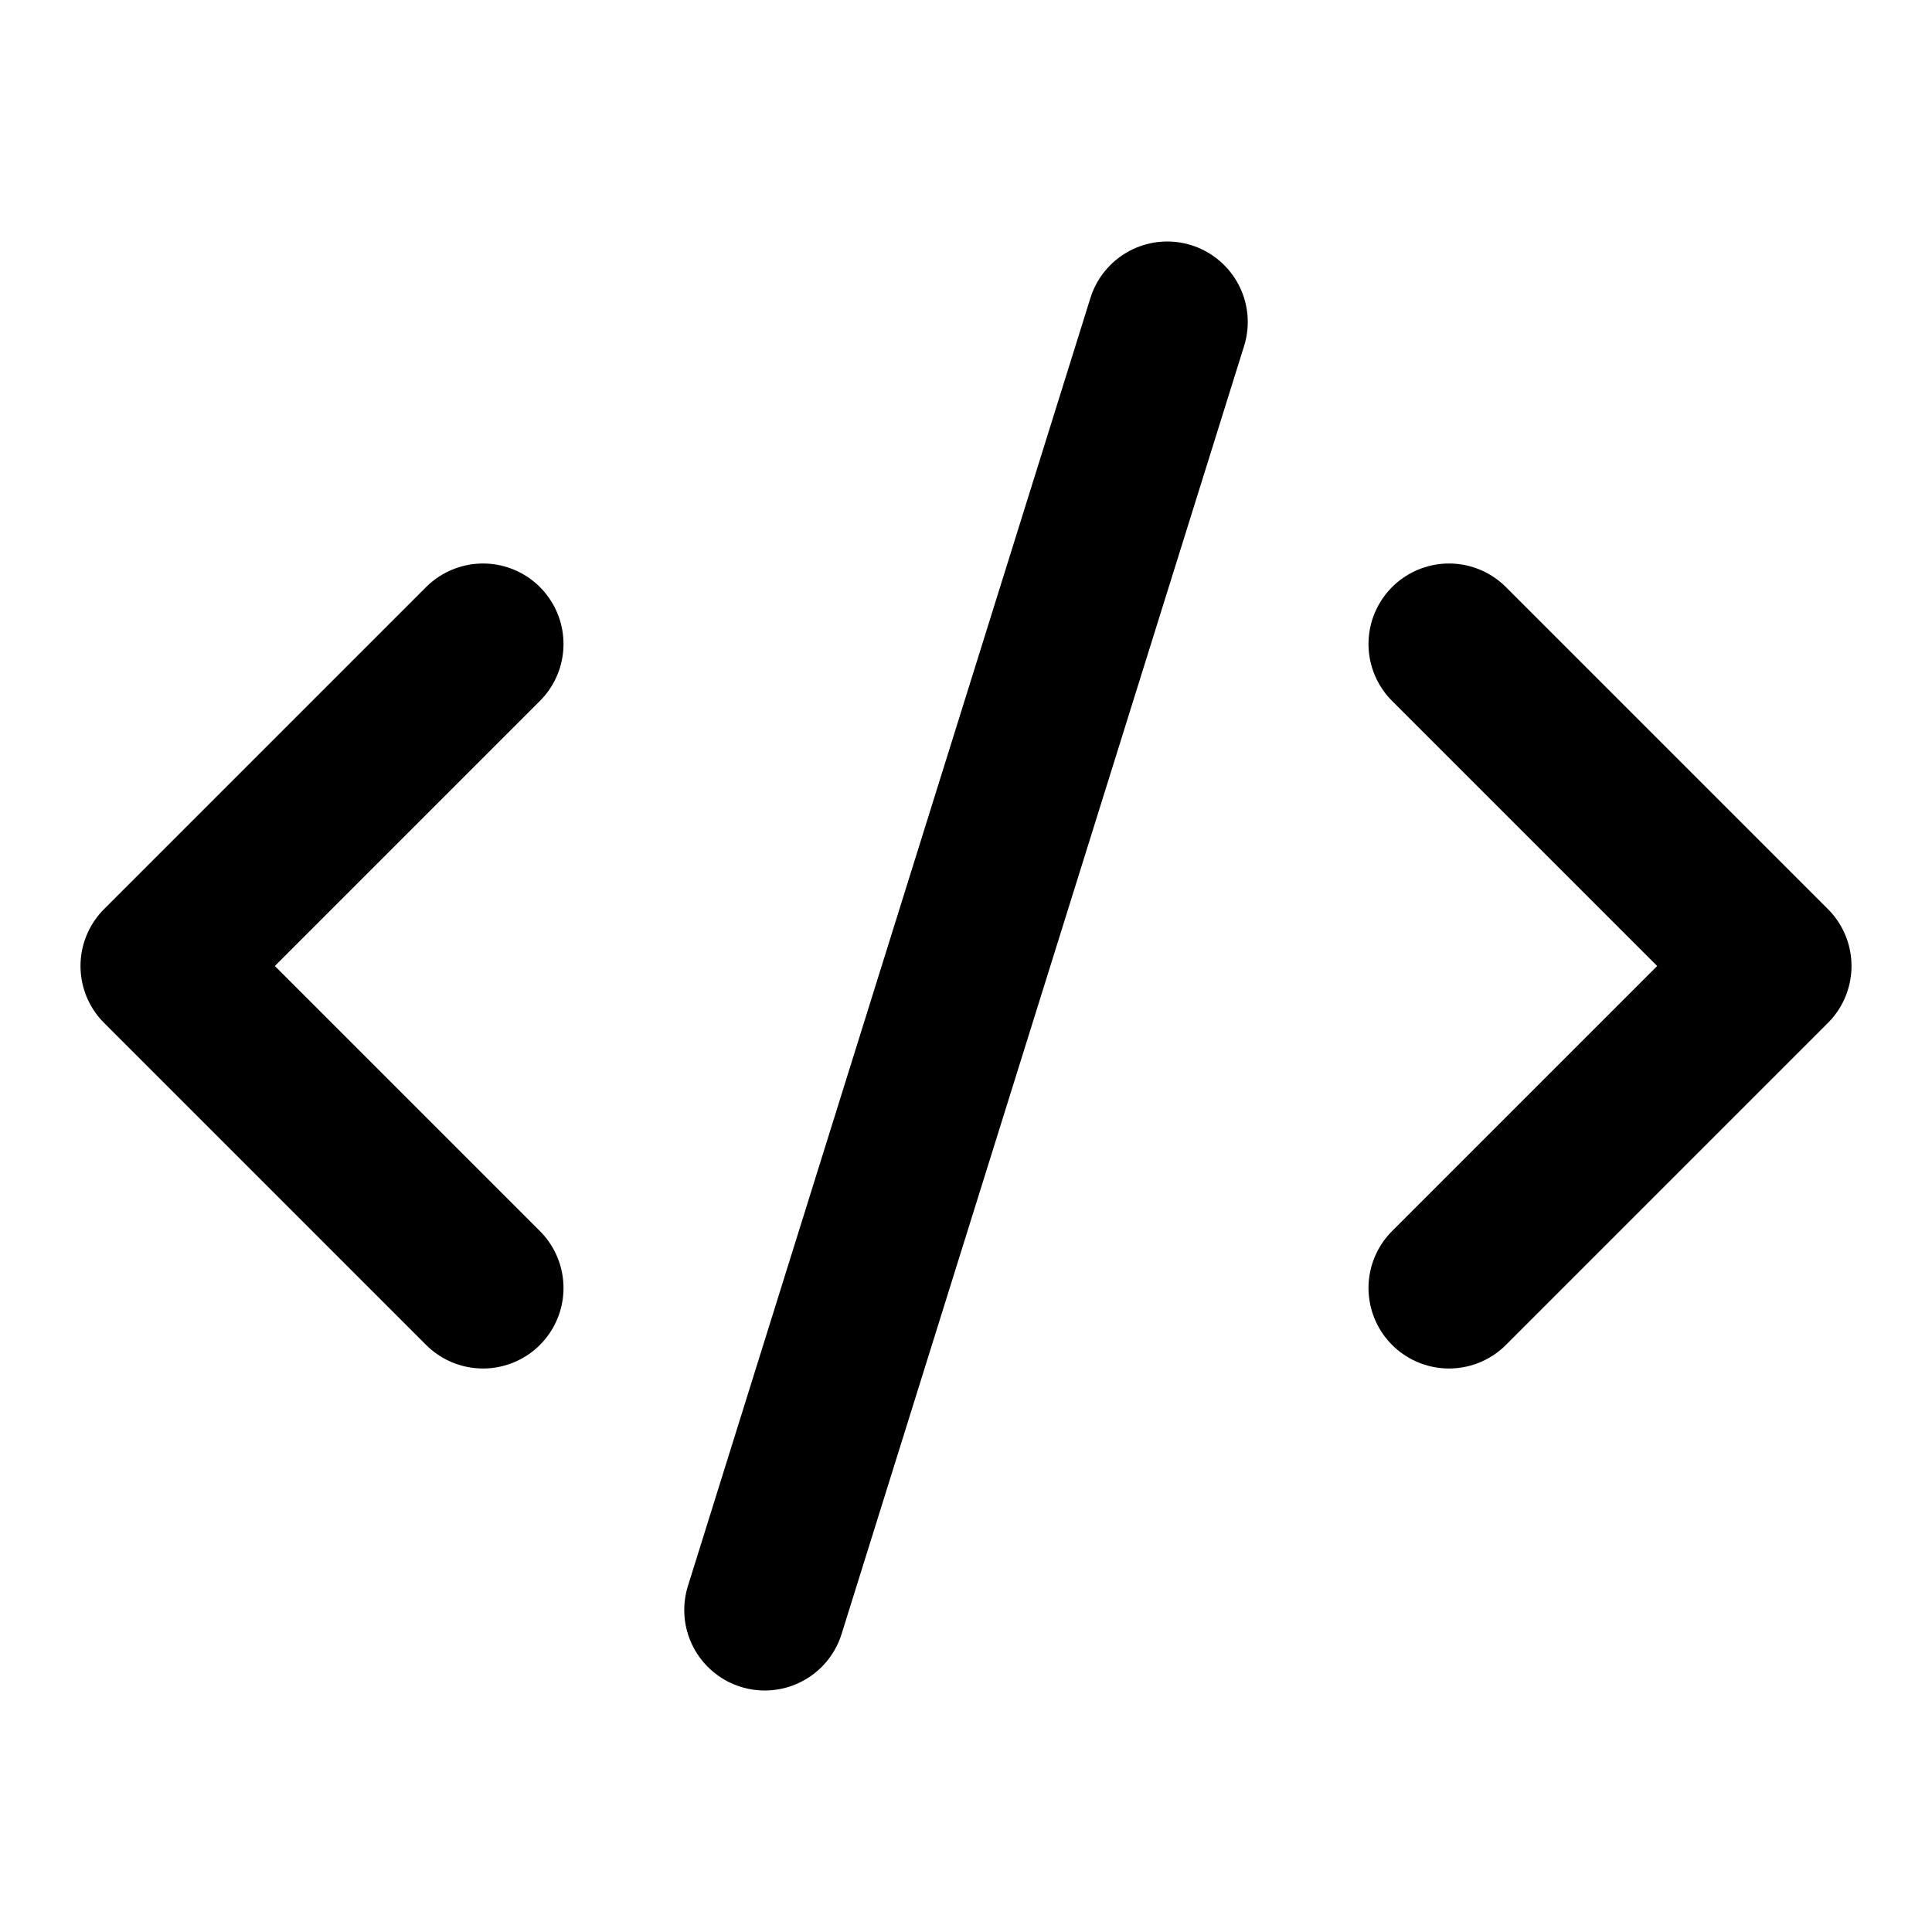
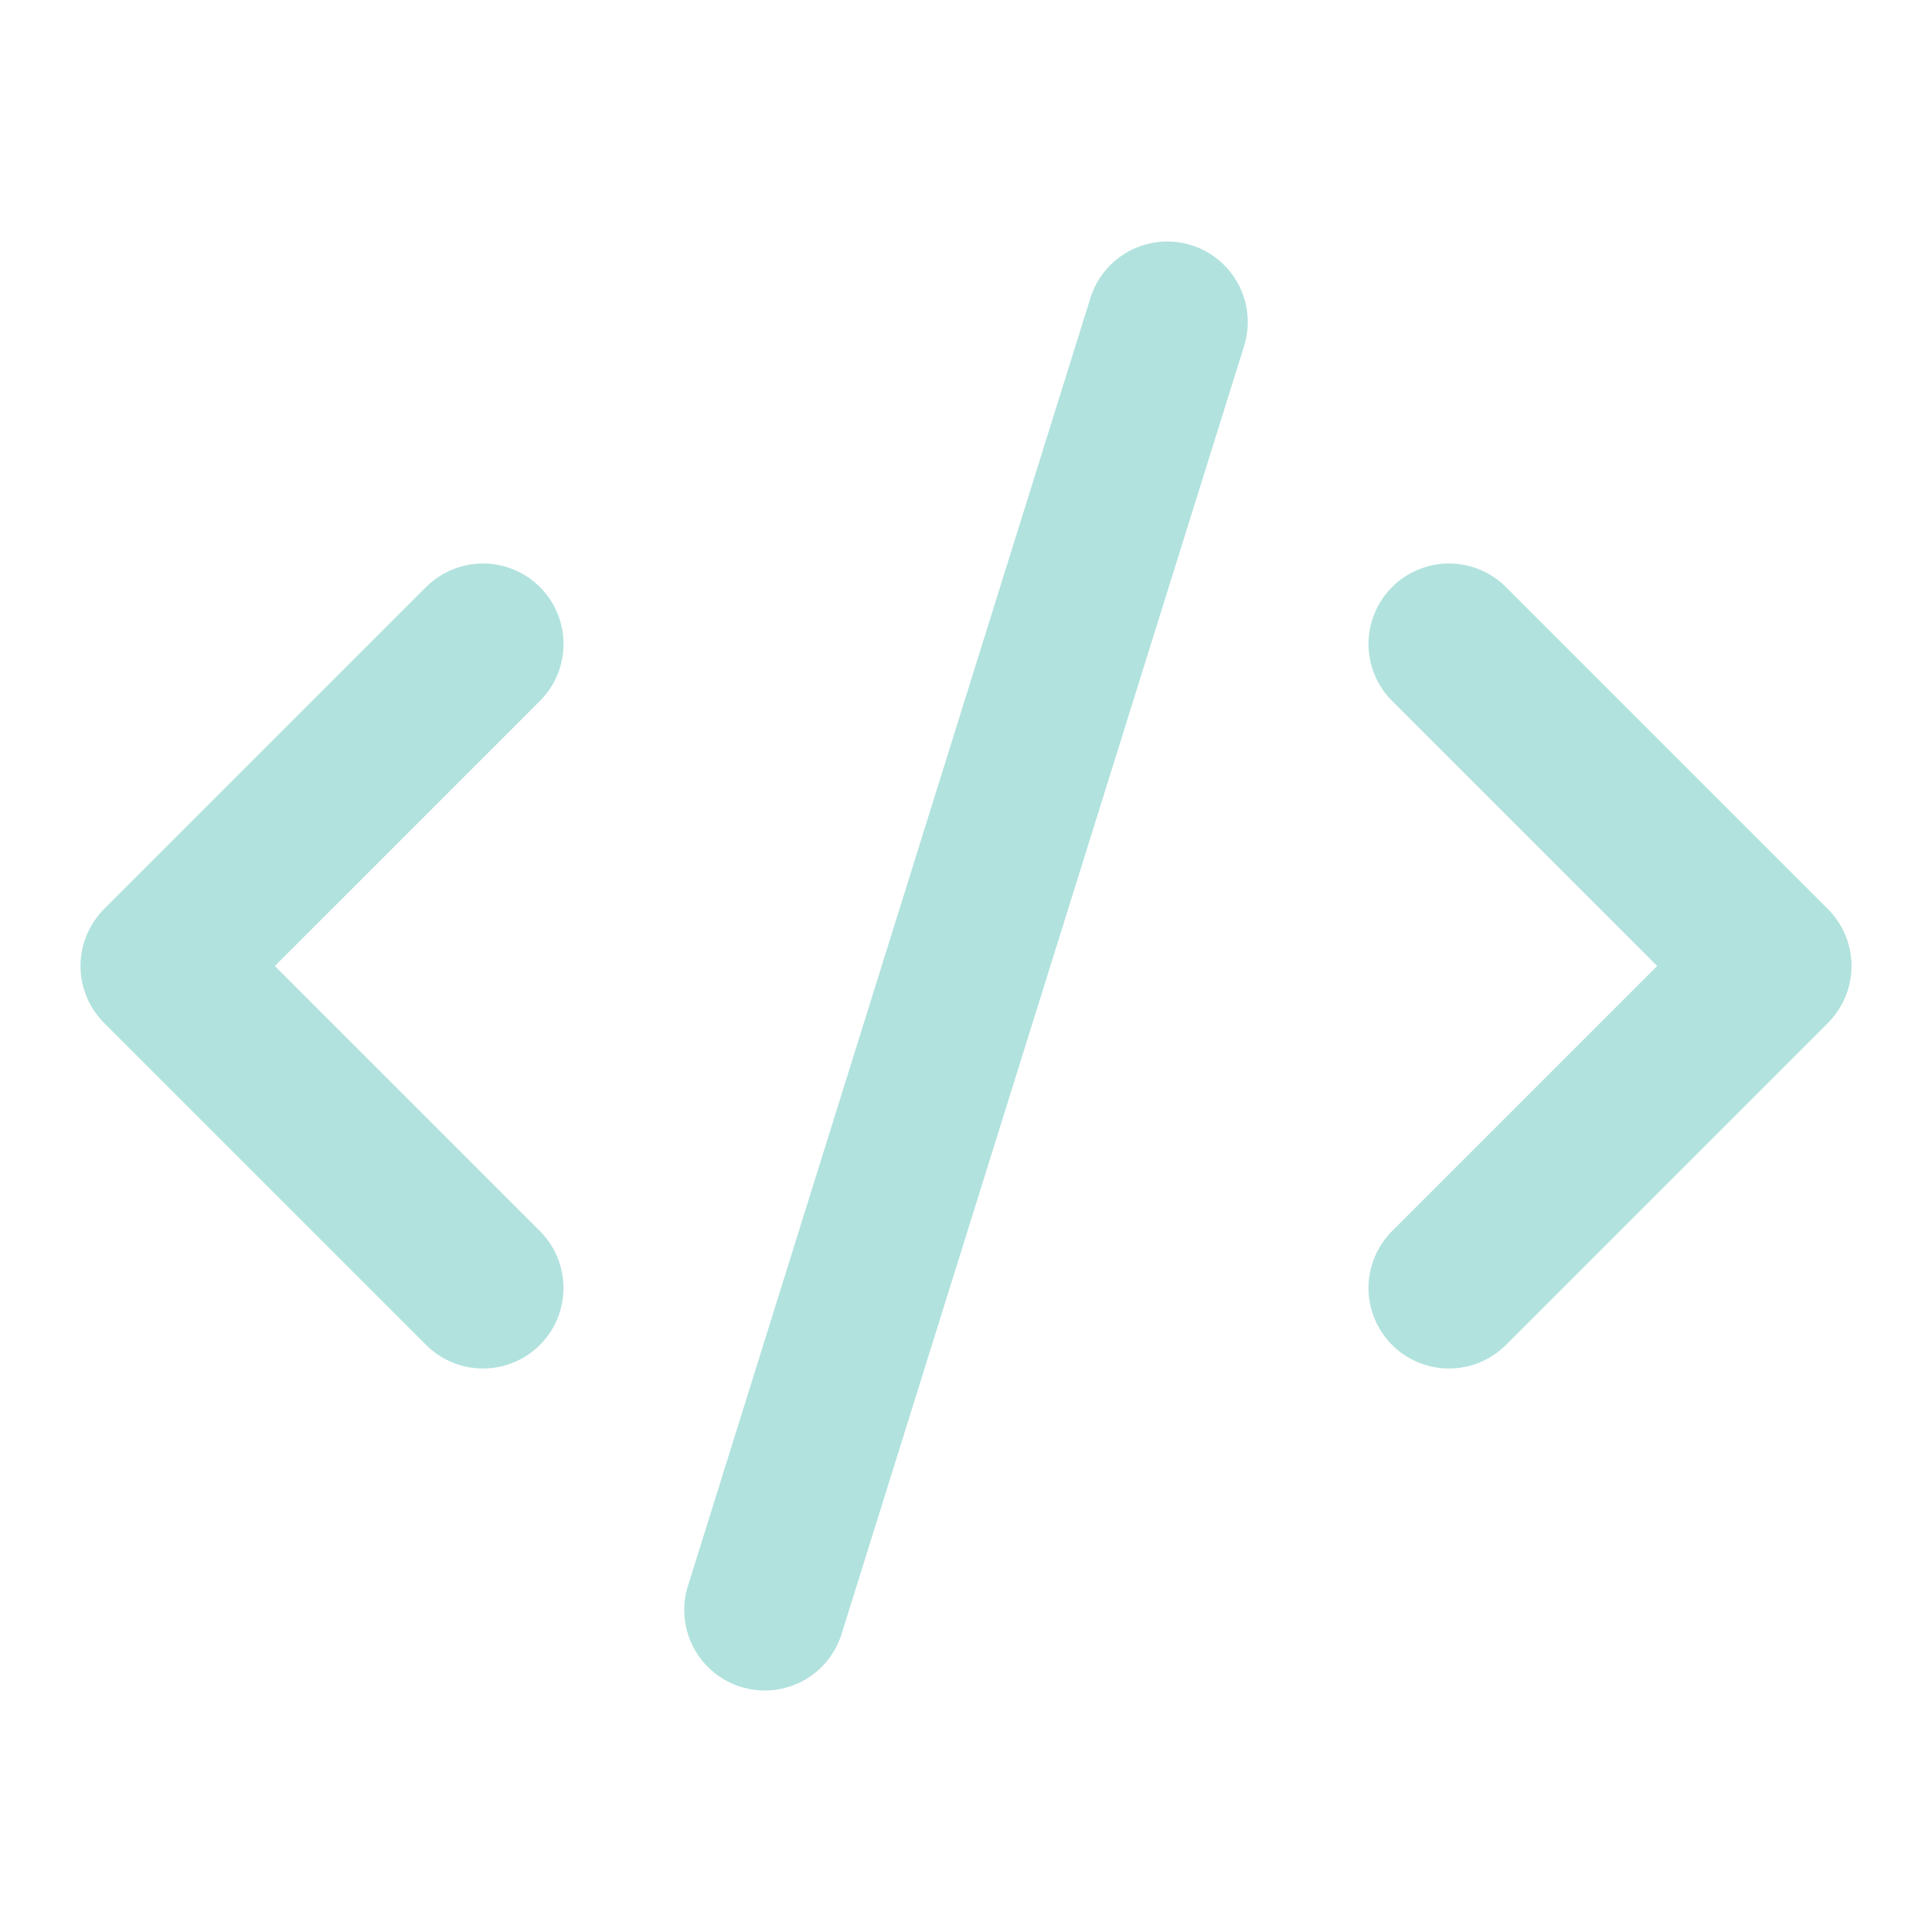
- <svg xmlns="http://www.w3.org/2000/svg" width="24" height="24" viewBox="0 0 24 24" fill="none" stroke="currentColor" stroke-width="2" stroke-linecap="round" stroke-linejoin="round" class="lucide lucide-code-xml-icon lucide-code-xml">
+ <svg xmlns="http://www.w3.org/2000/svg" width="24" height="24" viewBox="0 0 24 24" fill="none" stroke="#b1e2de" stroke-width="2" stroke-linecap="round" stroke-linejoin="round" class="lucide lucide-code-xml-icon lucide-code-xml">
  <path d="m18 16 4-4-4-4" />
  <path d="m6 8-4 4 4 4" />
  <path d="m14.5 4-5 16" />
</svg>
